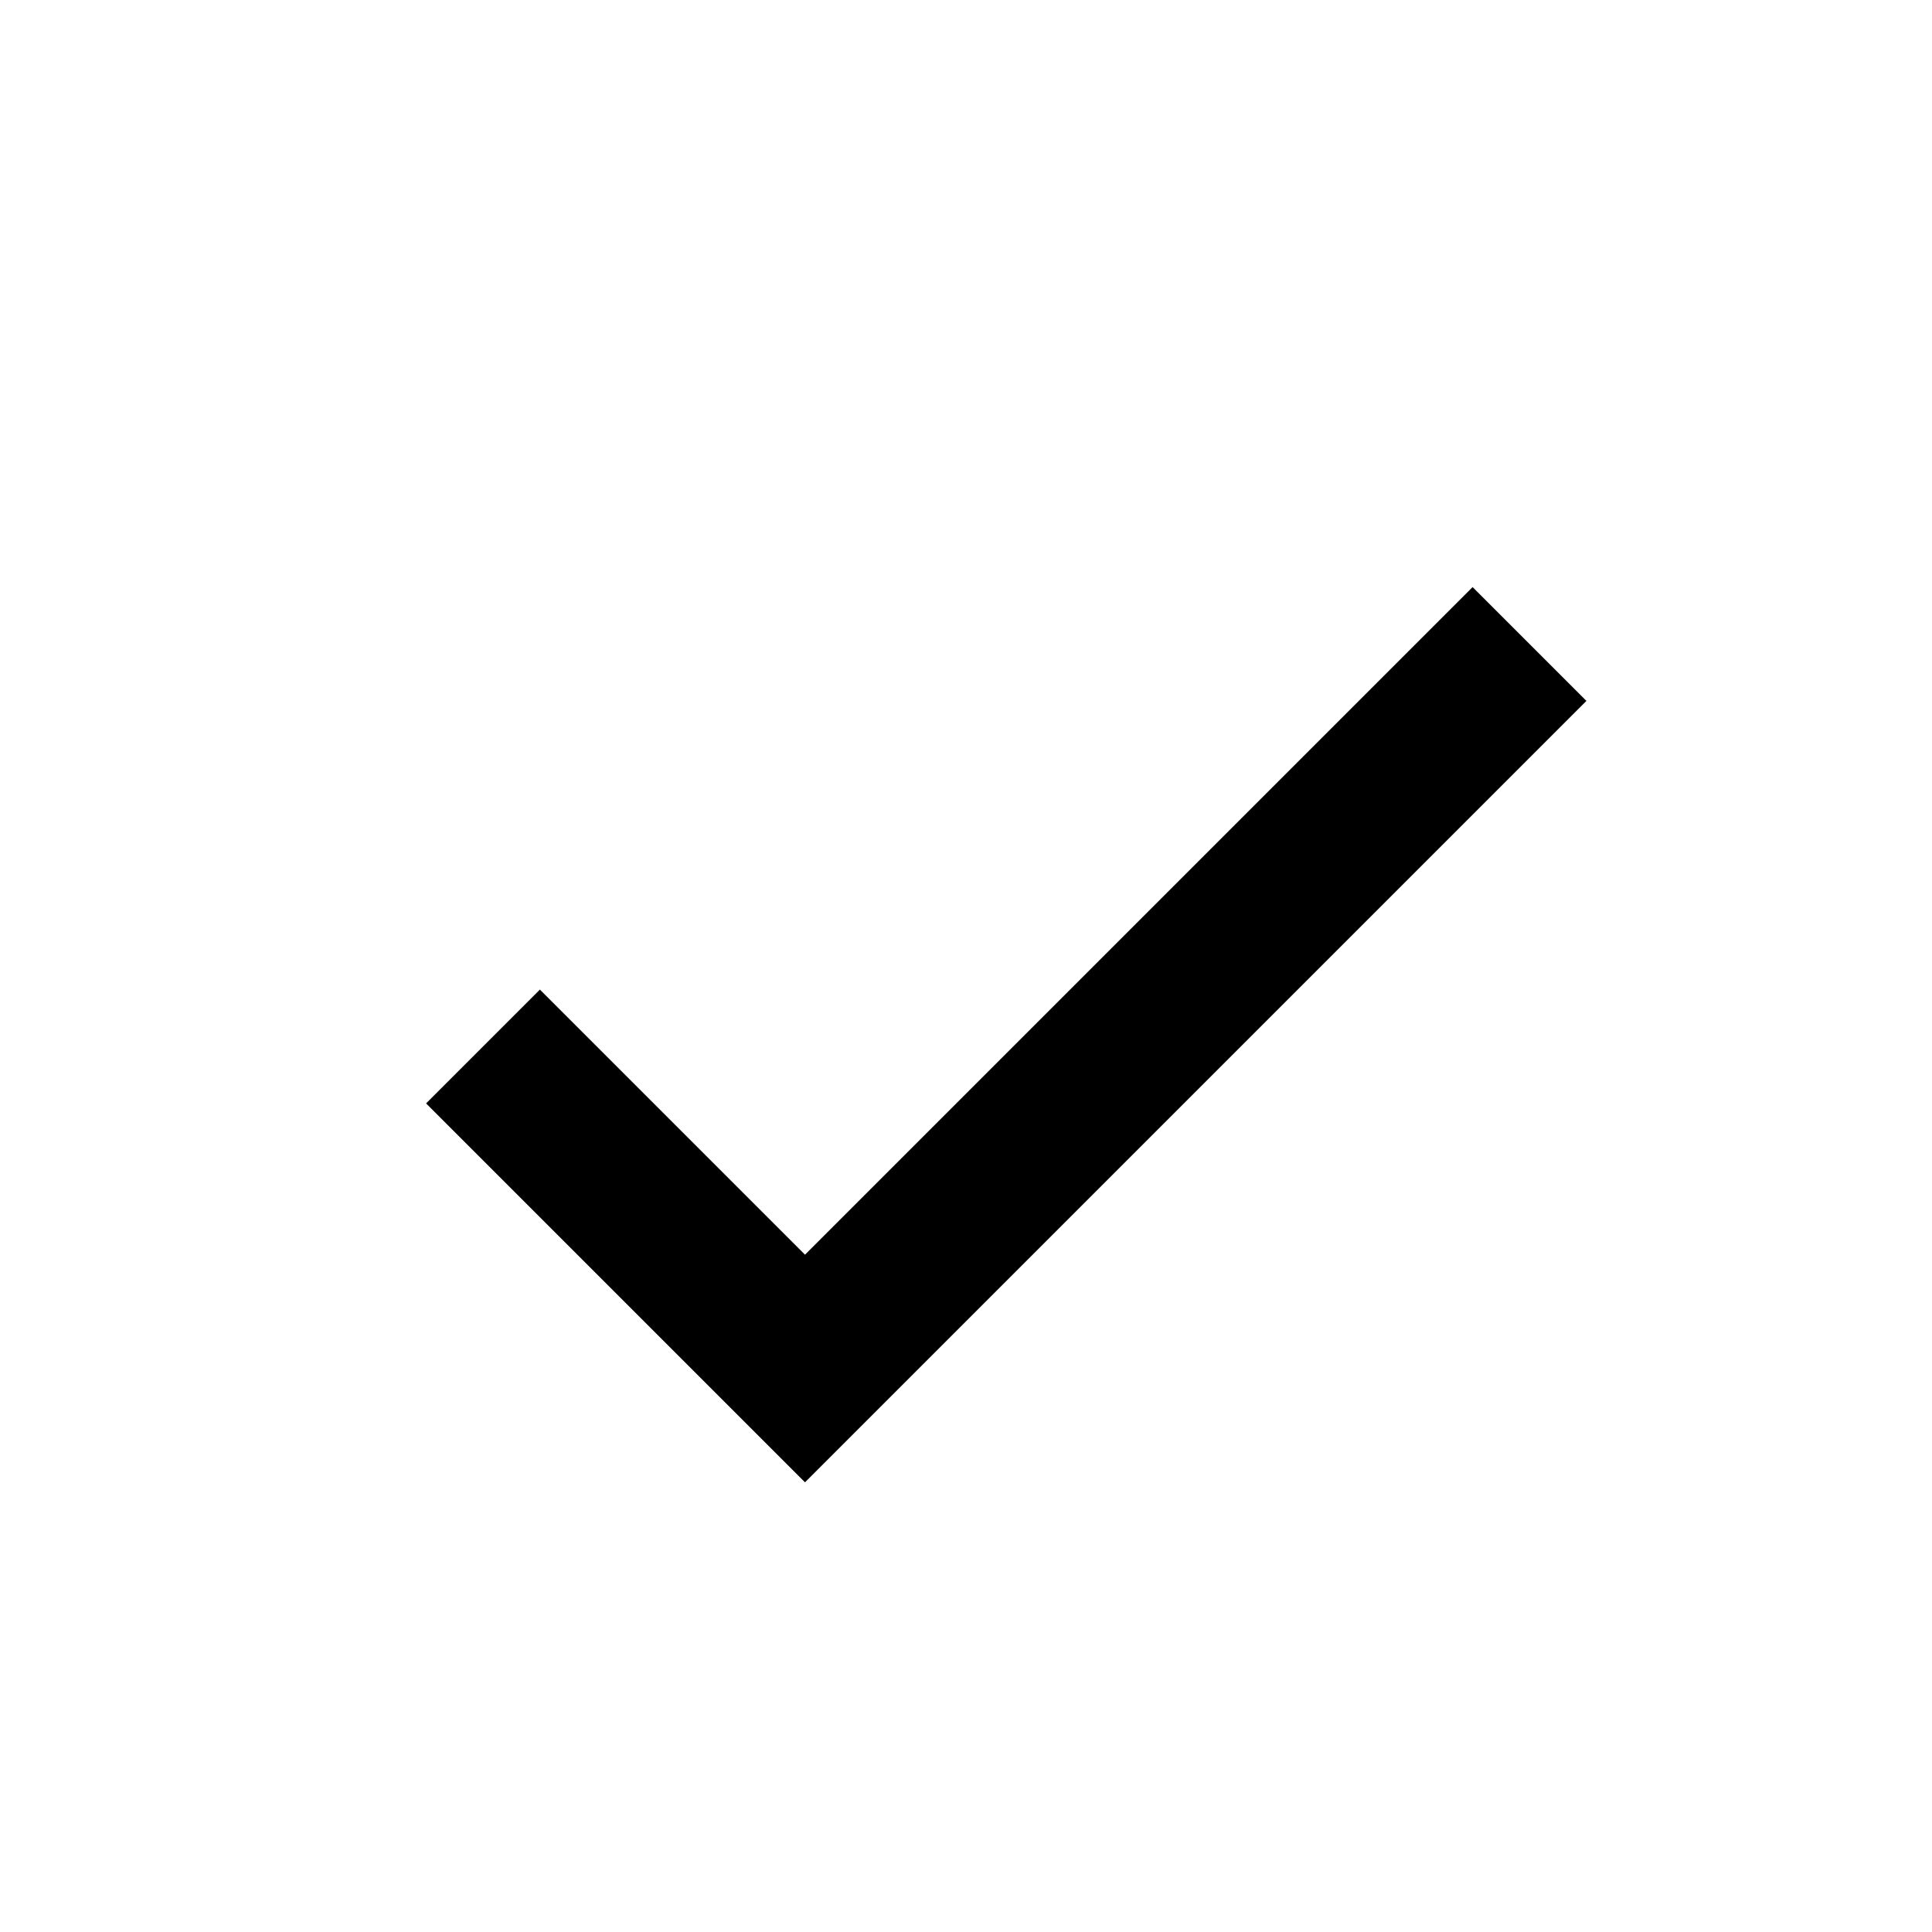
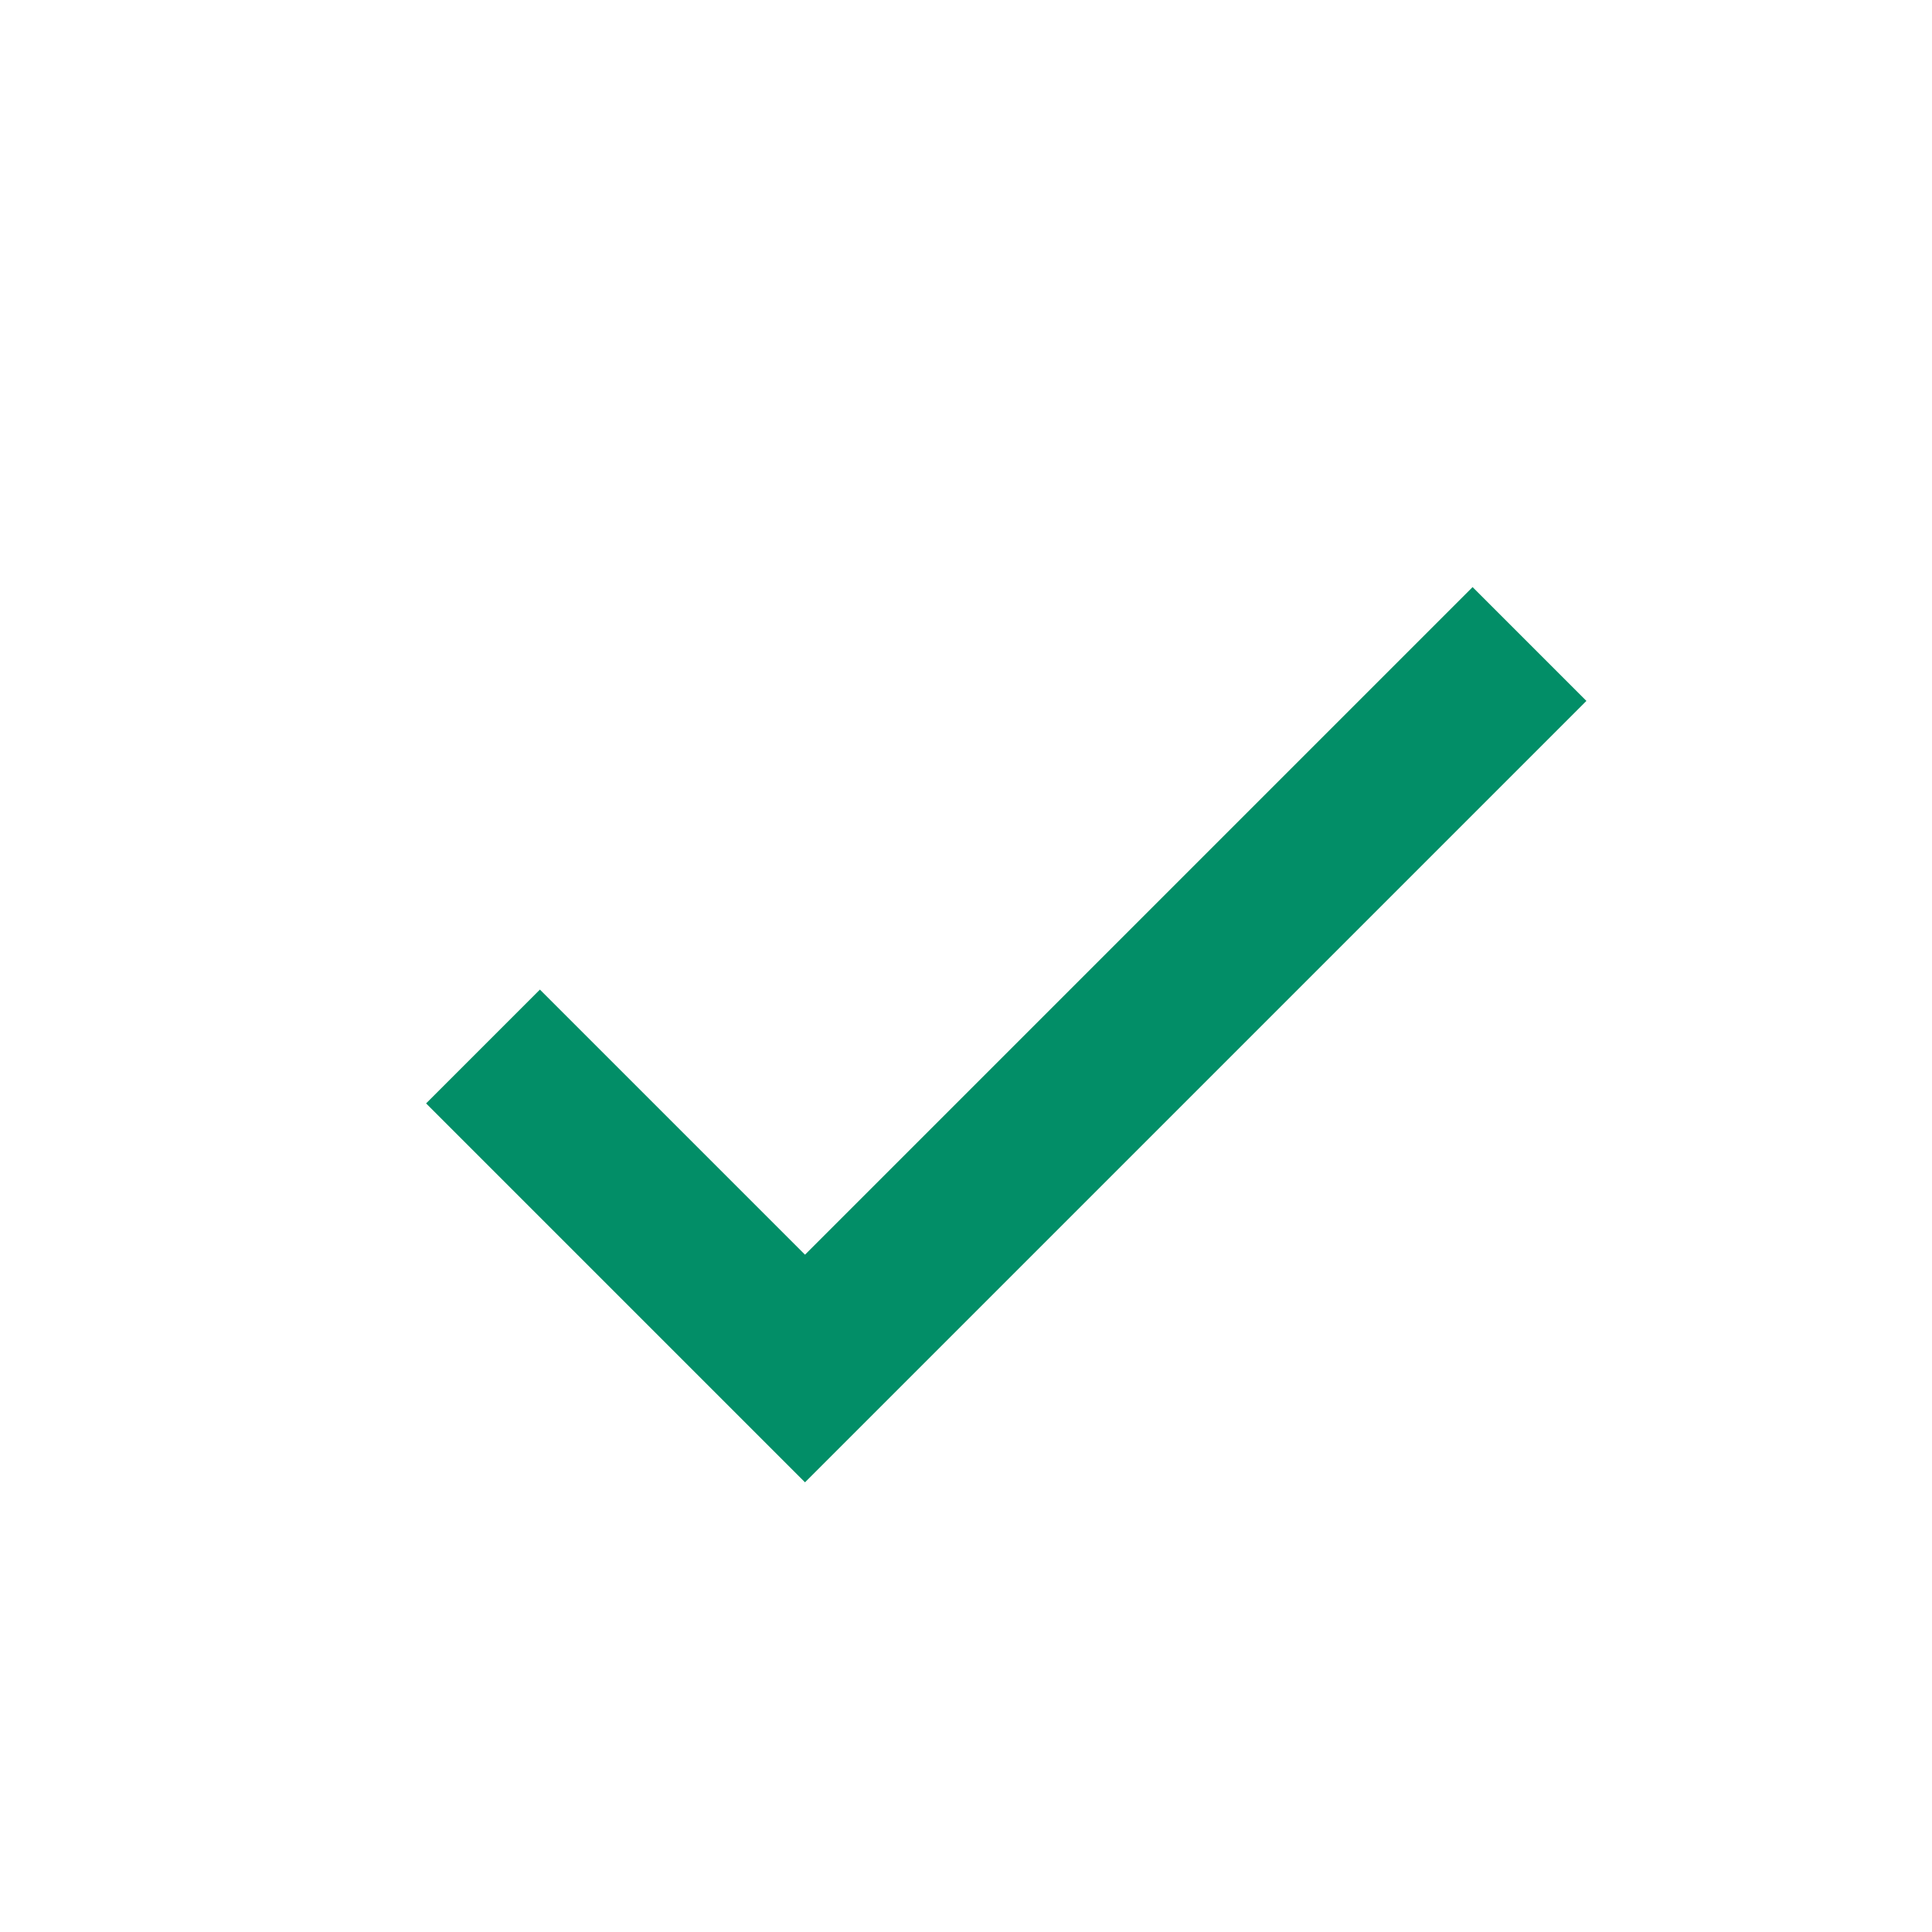
- <svg xmlns="http://www.w3.org/2000/svg" width="24" height="24" style="fill: rgba(0, 0, 0, 1);transform: ;msFilter:;">
+ <svg xmlns="http://www.w3.org/2000/svg" width="24" height="24" style="fill: #028e67;transform: ;msFilter:;">
  <path d="m10 15.586-3.293-3.293-1.414 1.414L10 18.414l9.707-9.707-1.414-1.414z" />
</svg>
